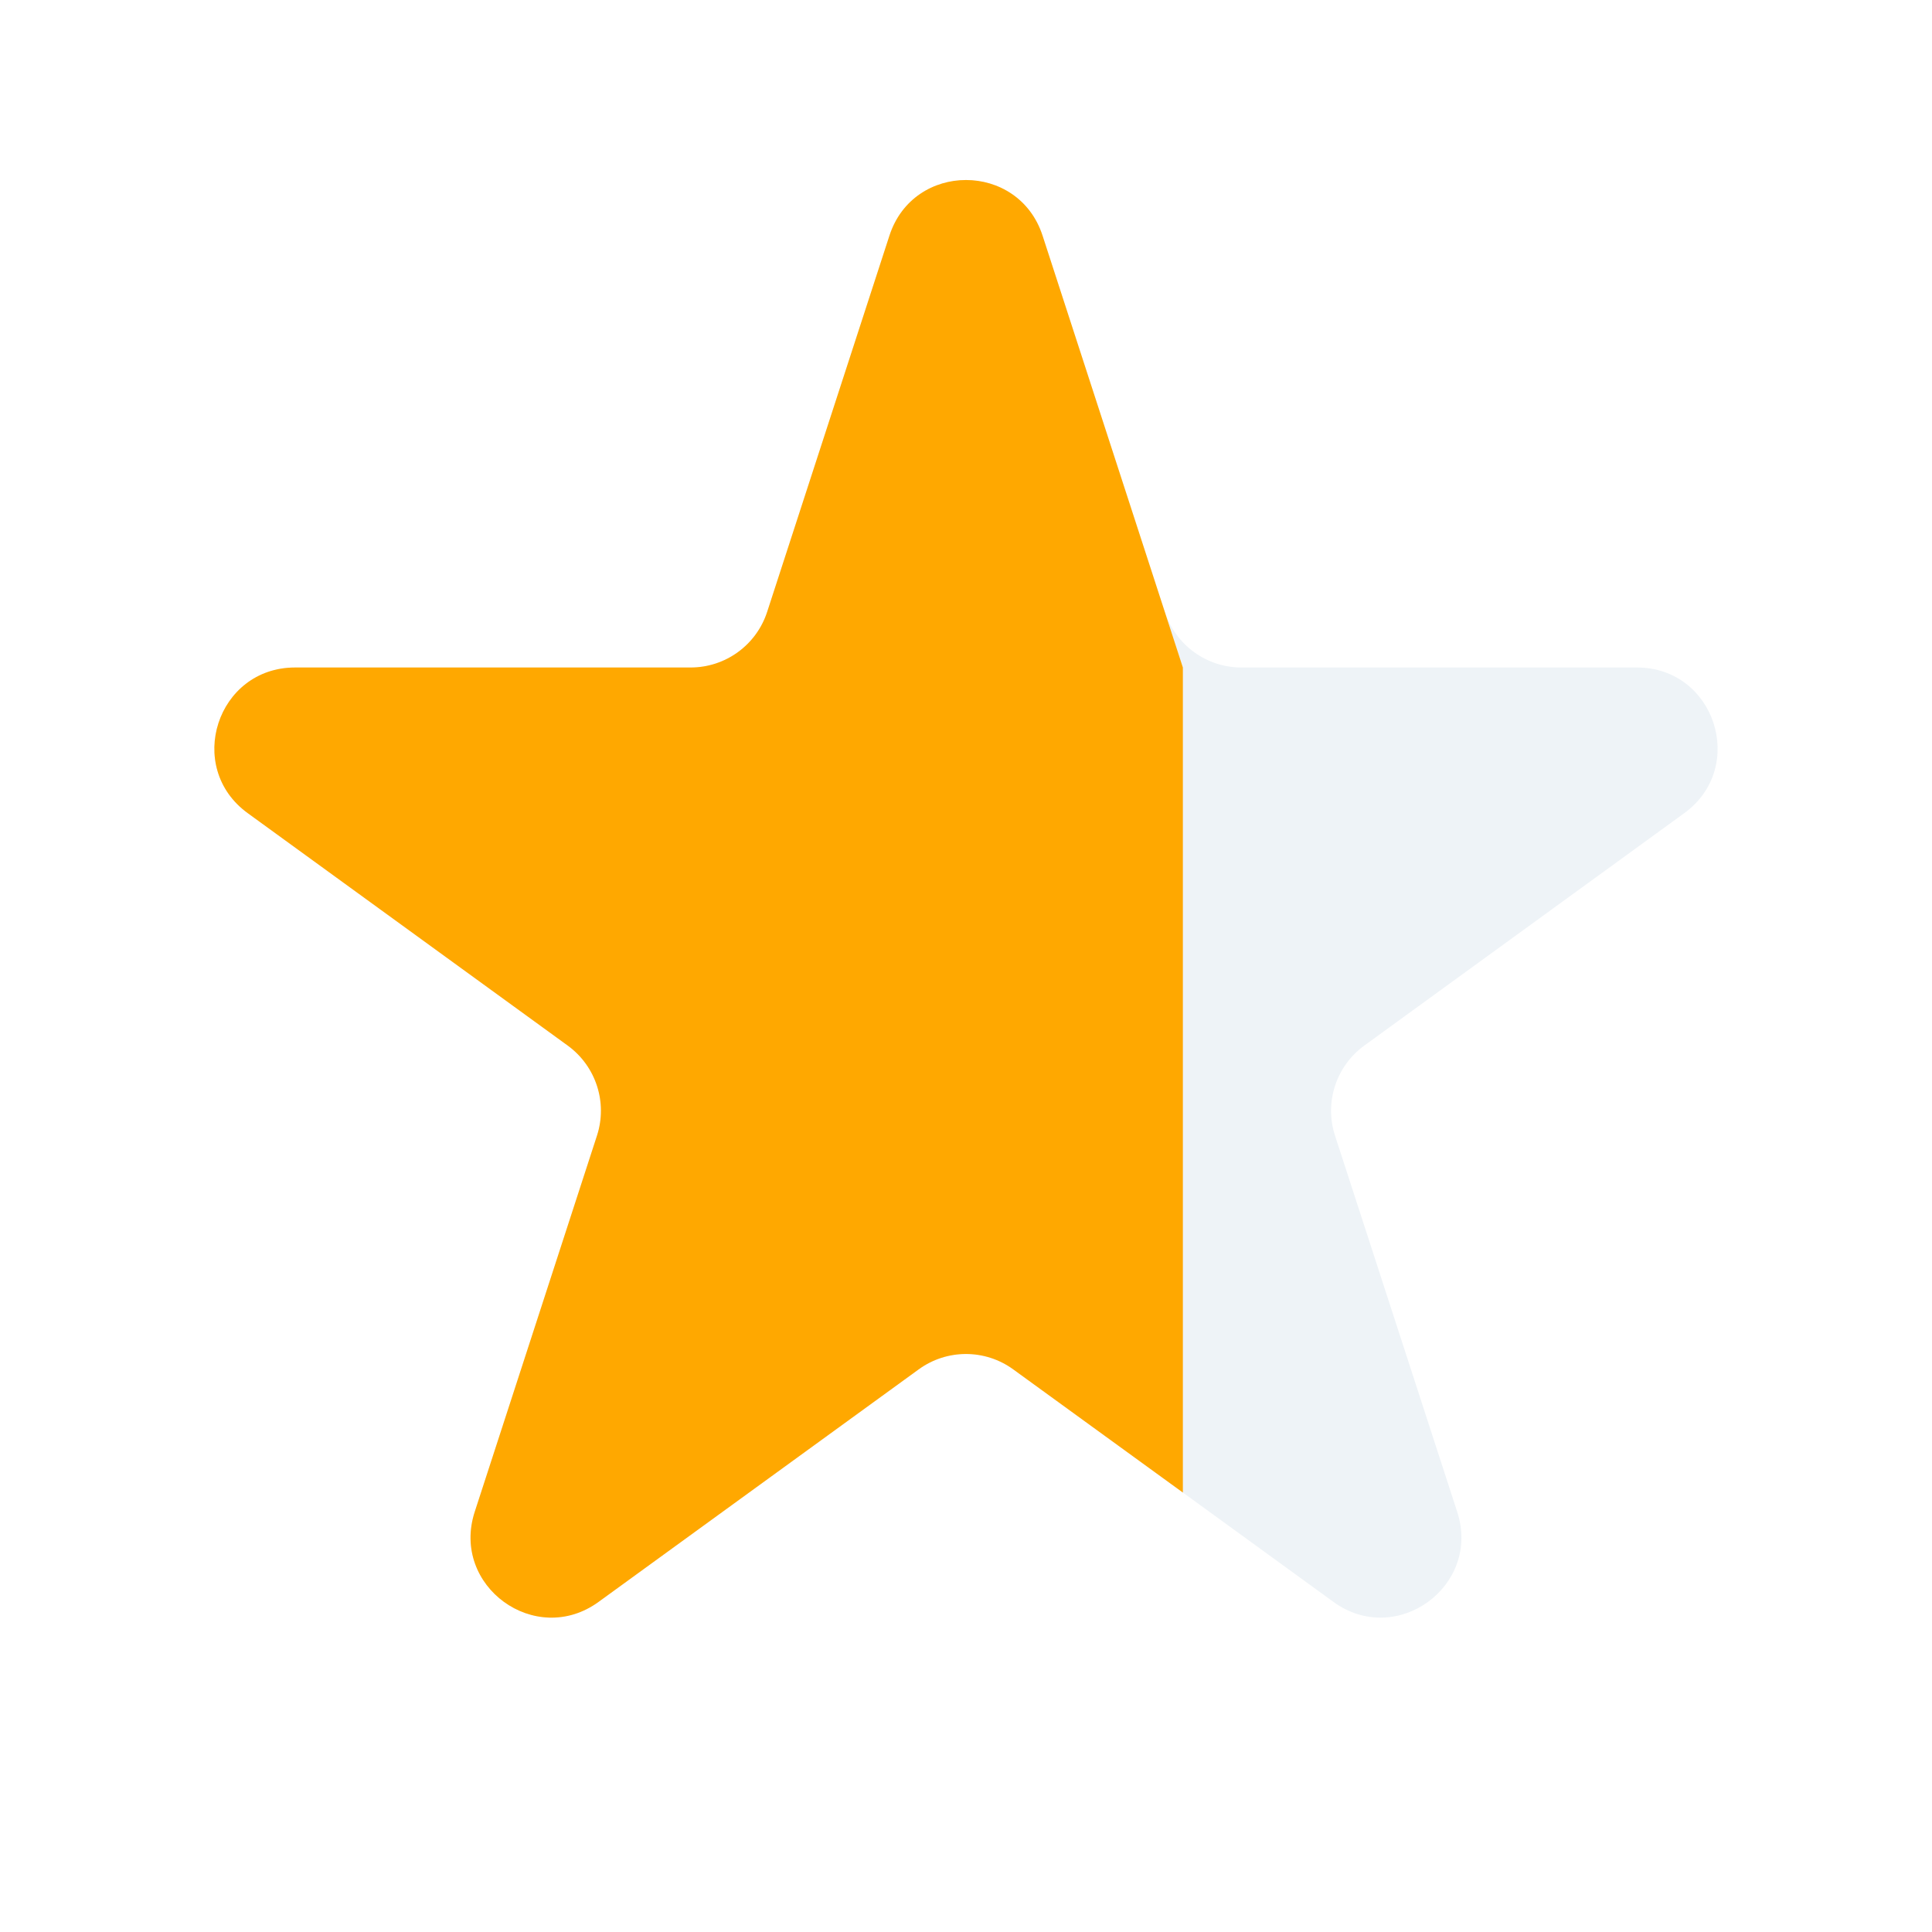
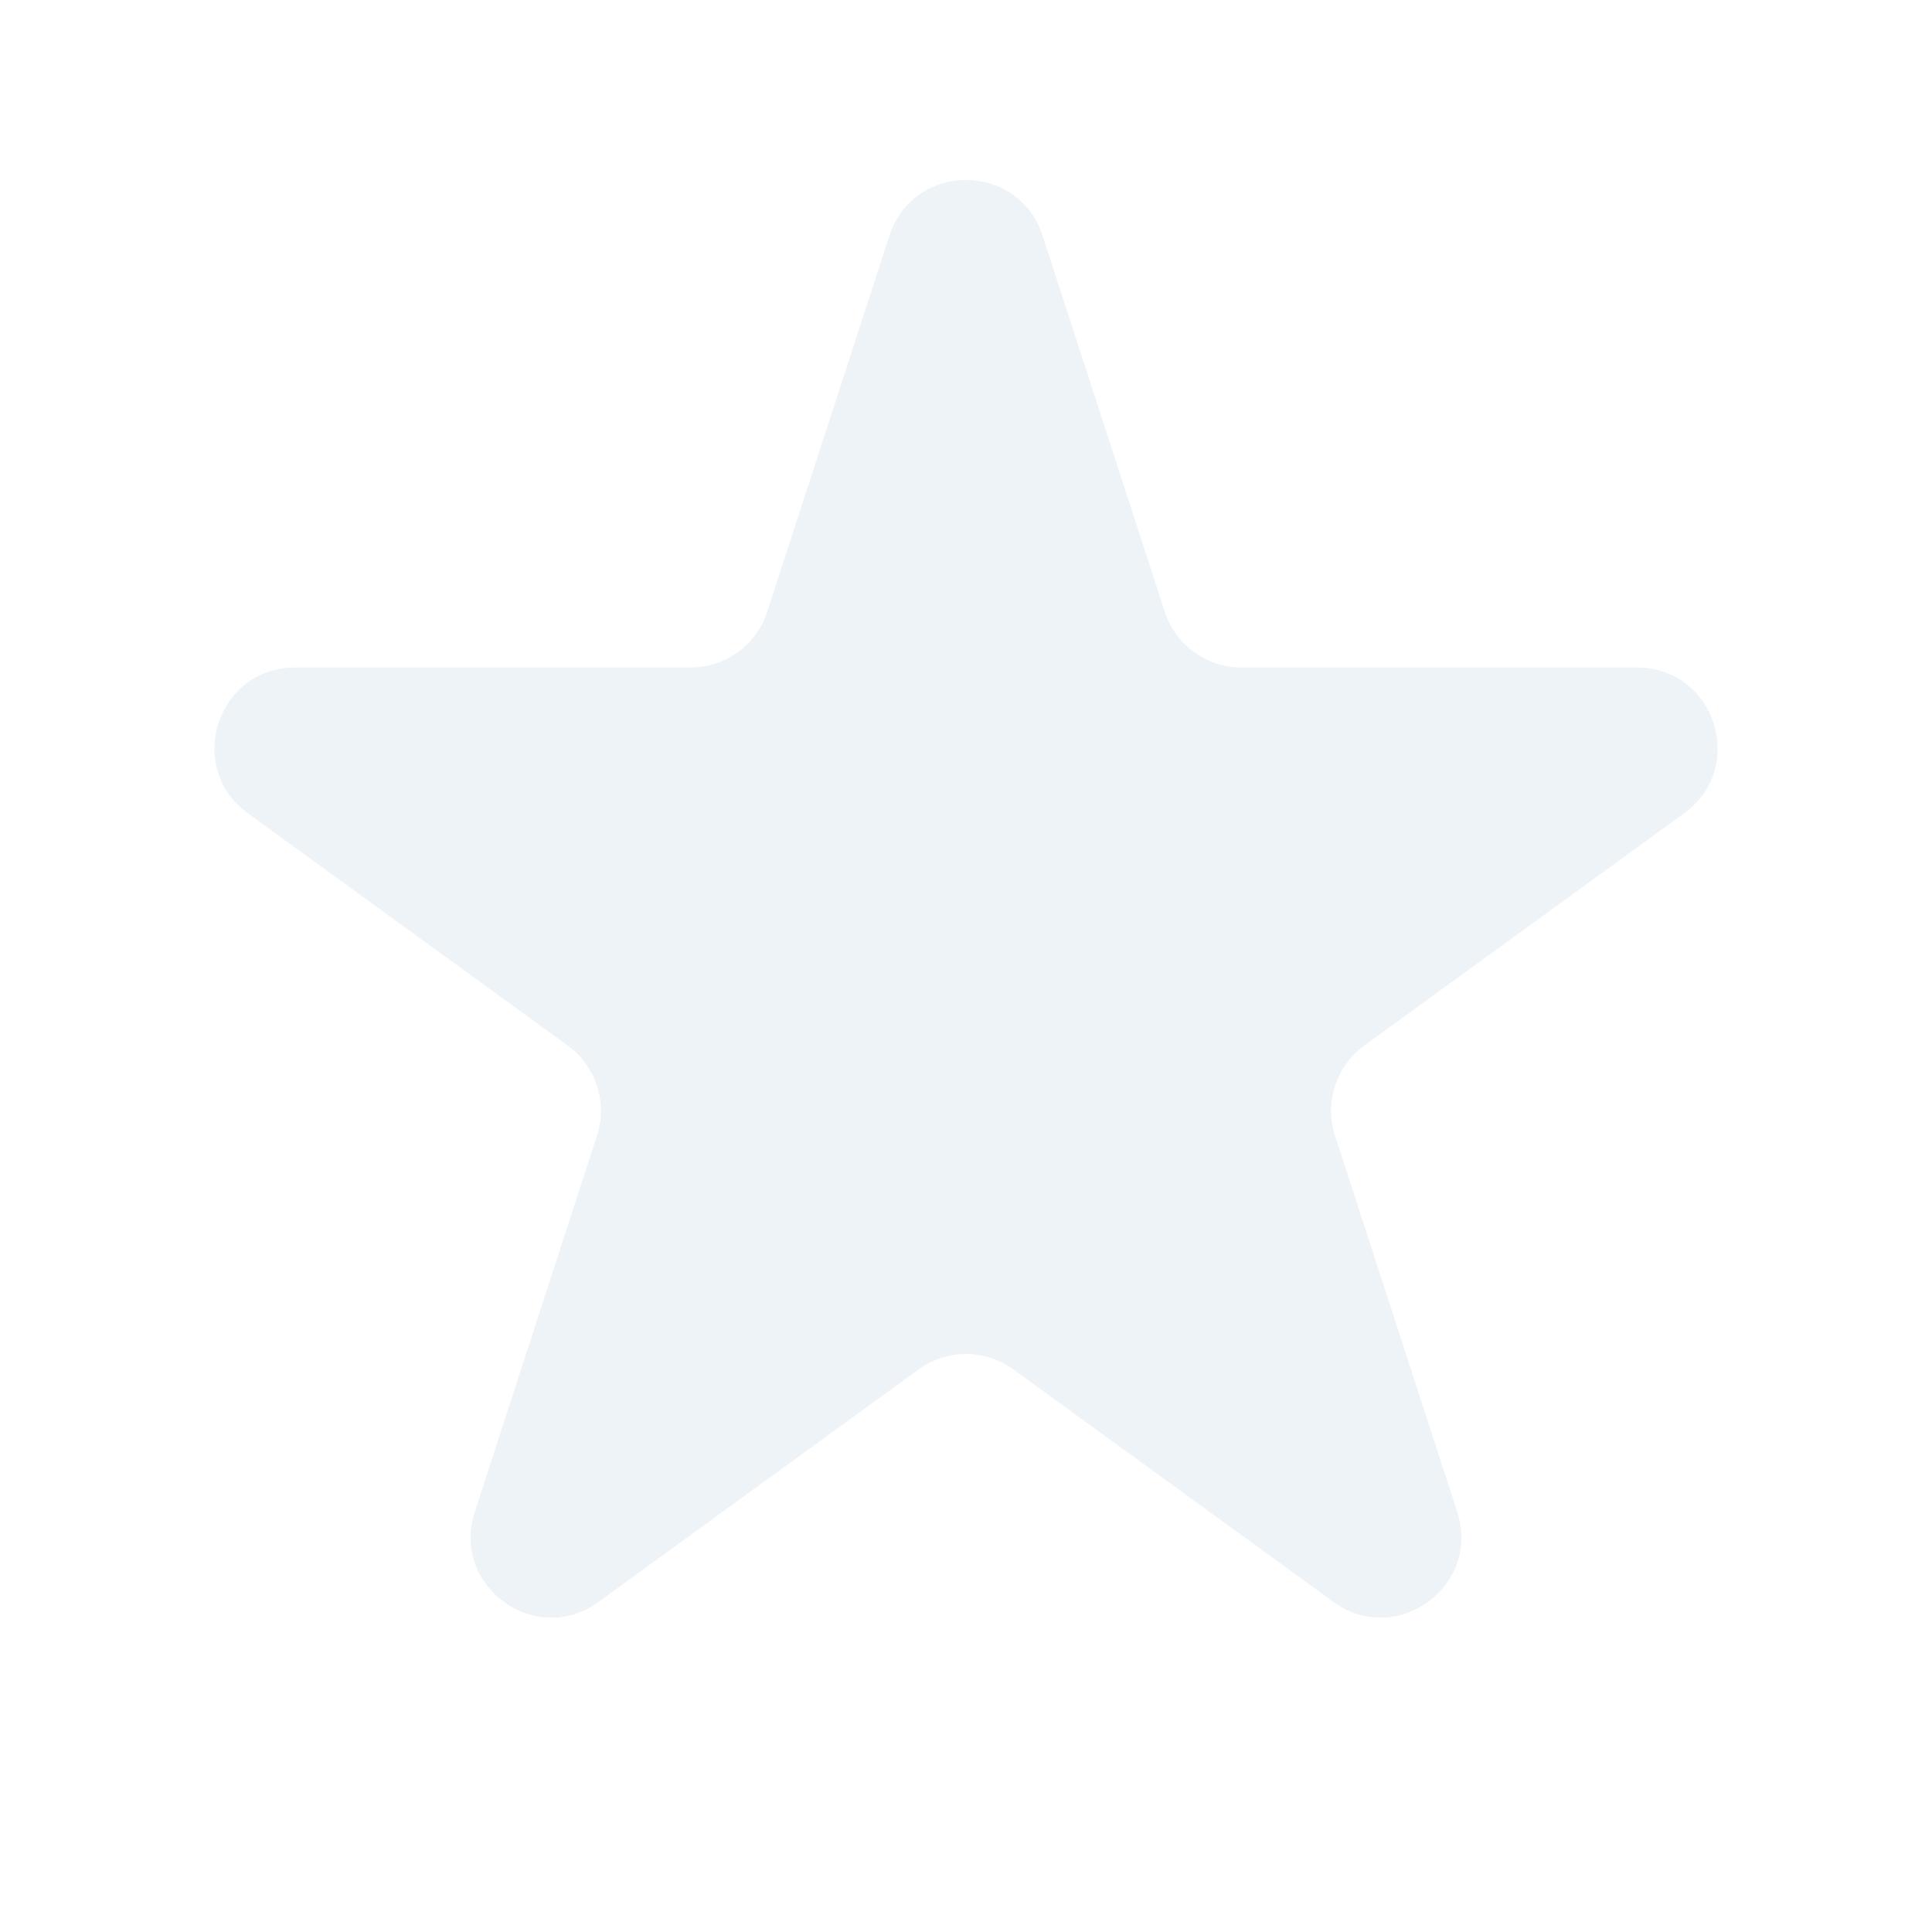
<svg xmlns="http://www.w3.org/2000/svg" width="24" height="24" viewBox="0 0 24 24" fill="none">
  <path d="M11.049 2.927C11.348 2.006 12.652 2.006 12.951 2.927L14.47 7.601C14.604 8.013 14.988 8.292 15.421 8.292H20.335C21.304 8.292 21.706 9.531 20.923 10.101L16.947 12.989C16.597 13.244 16.45 13.695 16.584 14.107L18.102 18.781C18.402 19.703 17.347 20.469 16.564 19.899L12.588 17.011C12.237 16.756 11.763 16.756 11.412 17.011L7.436 19.899C6.653 20.469 5.598 19.703 5.898 18.781L7.416 14.107C7.55 13.695 7.403 13.244 7.053 12.989L3.077 10.101C2.294 9.531 2.696 8.292 3.665 8.292H8.579C9.013 8.292 9.396 8.013 9.53 7.601L11.049 2.927Z" fill="#EEF3F7" />
-   <path fill-rule="evenodd" clip-rule="evenodd" d="M14.694 8.292L12.951 2.927C12.651 2.006 11.348 2.006 11.049 2.927L9.53 7.601C9.396 8.013 9.012 8.292 8.579 8.292H3.665C2.696 8.292 2.293 9.531 3.077 10.101L7.053 12.989C7.403 13.244 7.55 13.695 7.416 14.107L5.897 18.781C5.598 19.703 6.652 20.469 7.436 19.899L11.412 17.011C11.762 16.756 12.237 16.756 12.587 17.011L14.694 18.541V8.292Z" fill="#FFA800" />
</svg>
